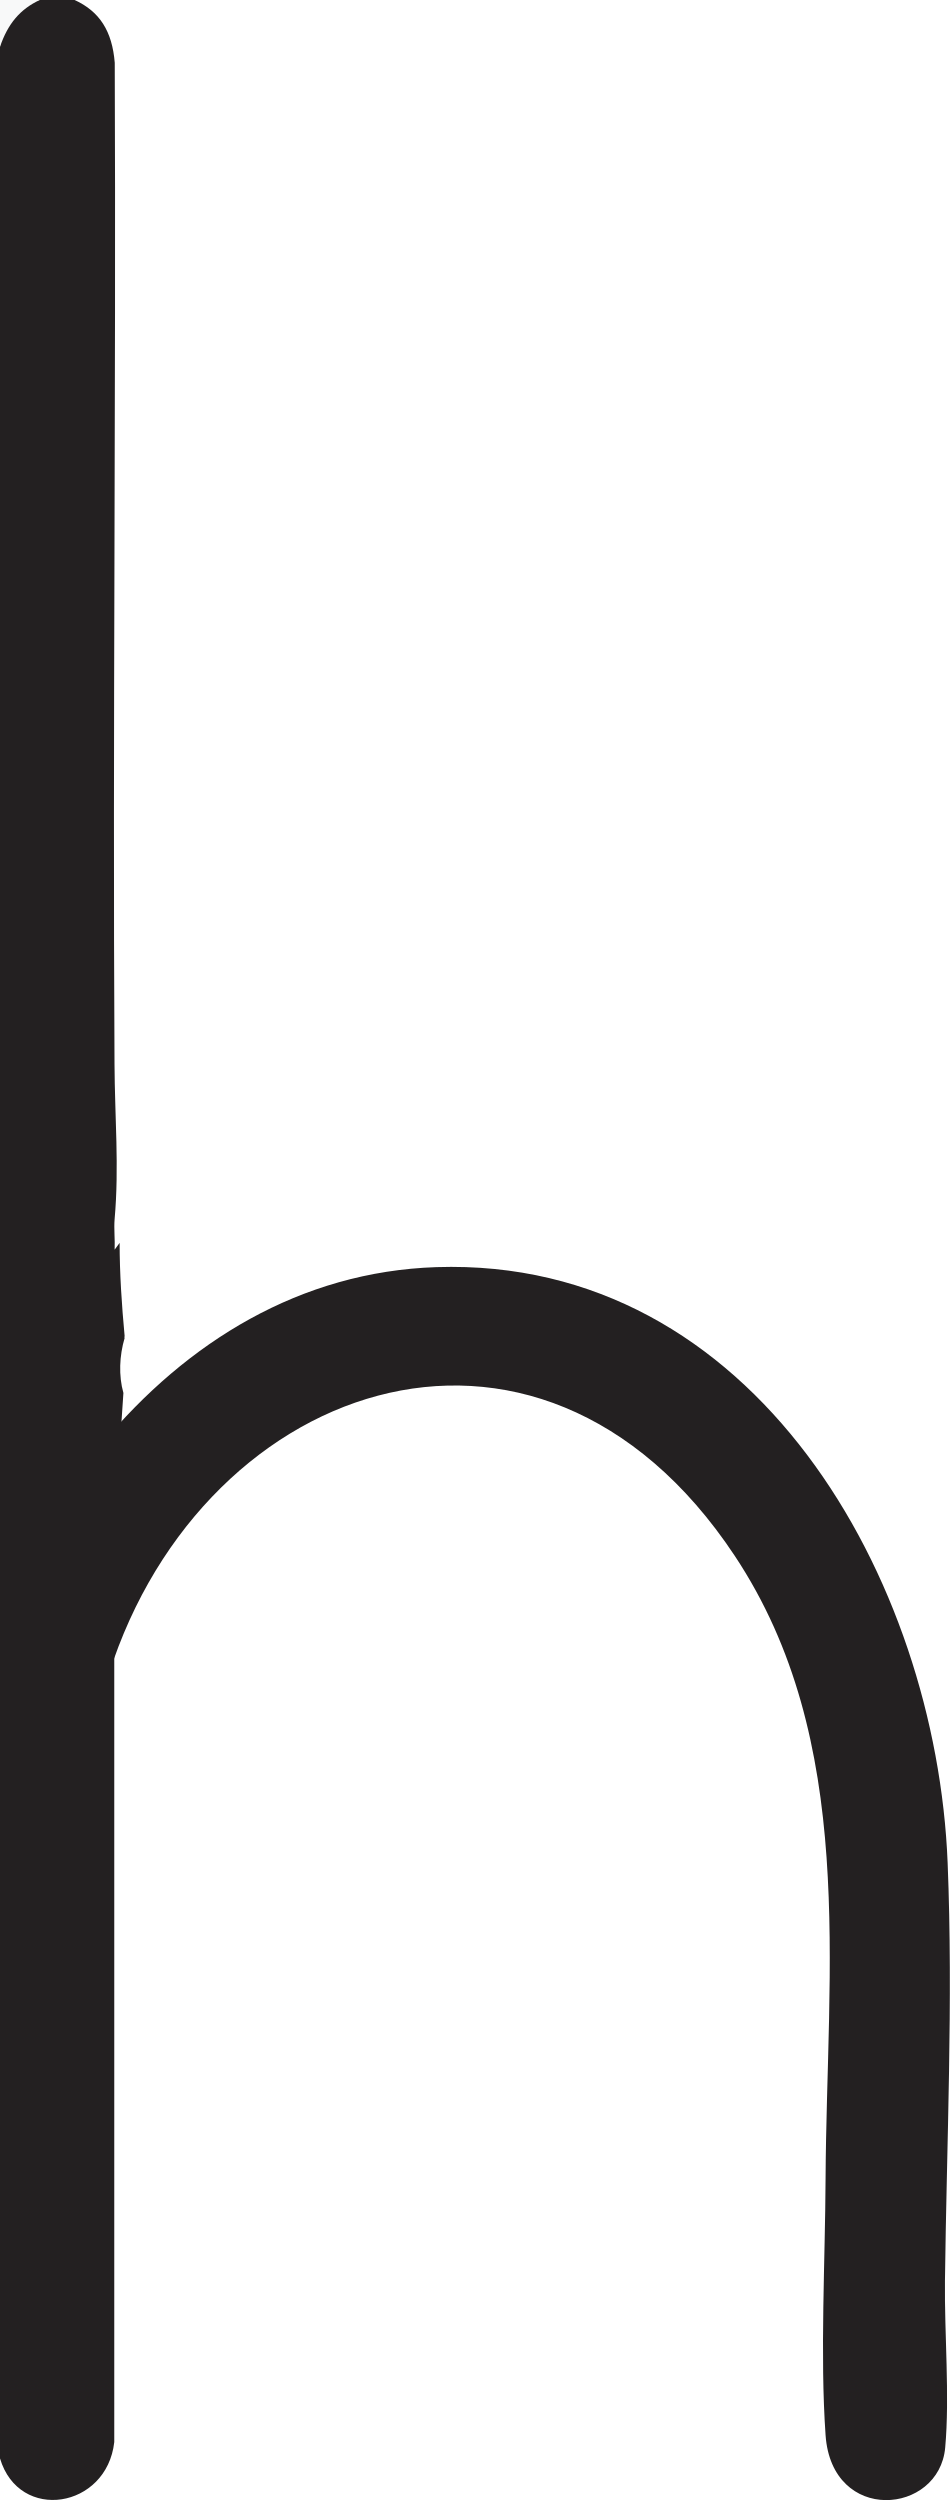
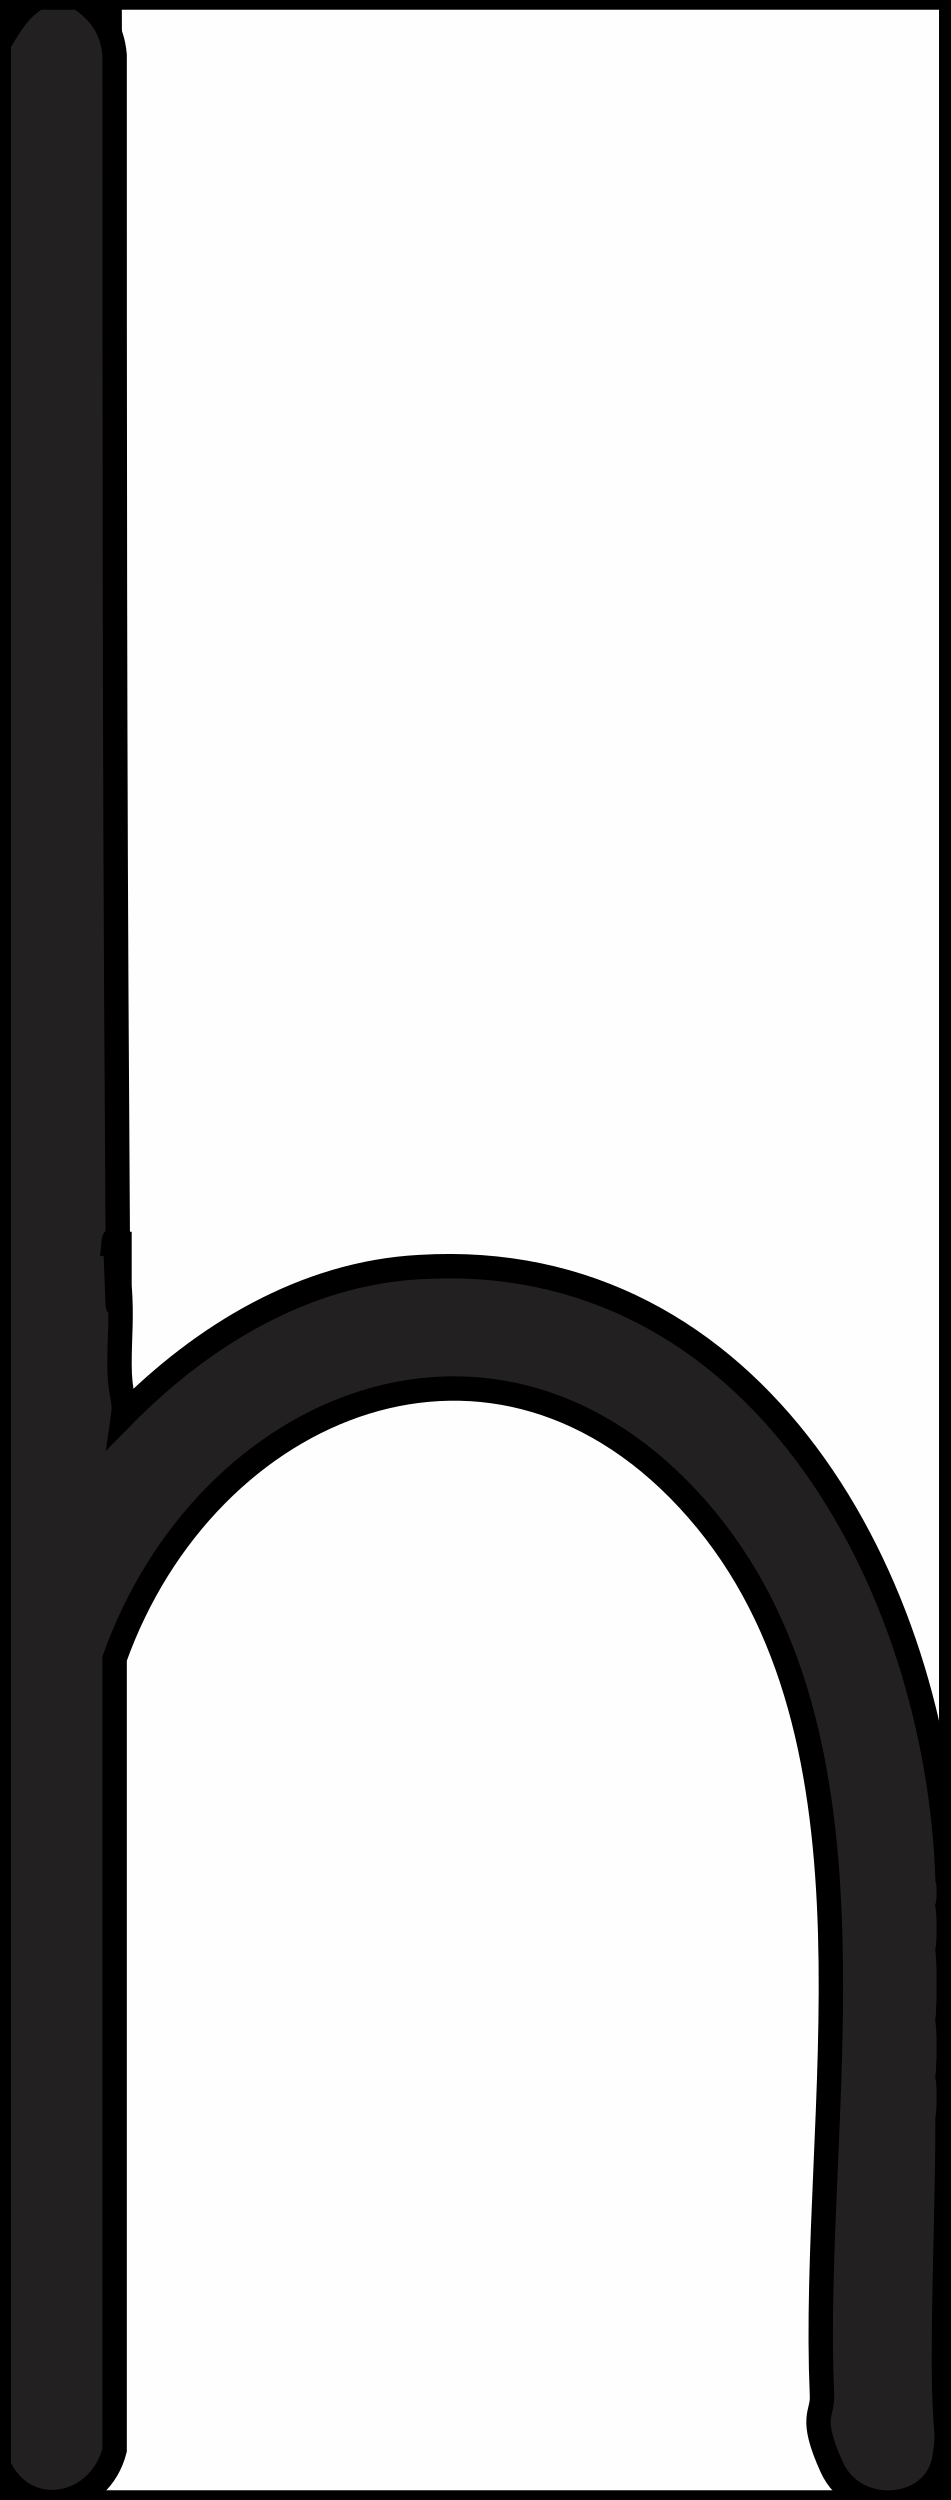
- <svg xmlns="http://www.w3.org/2000/svg" id="Layer_2" data-name="Layer 2" viewBox="0 0 77.91 205.01">
+ <svg xmlns="http://www.w3.org/2000/svg" id="Layer_2" version="1.1" viewBox="0 0 77.9 205">
  <defs>
    <style>
-       .cls-1 {
-         fill: #232021;
+       .st0 {
+         fill: #908f8f;
      }

-       .cls-2 {
-         fill: #f8f9f9;
+       .st0, .st1, .st2, .st3, .st4, .st5, .st6 {
+         stroke: #000;
+         stroke-miterlimit: 10;
+         stroke-width: 2px;
+       }
+ 
+       .st1 {
+         fill: #c6c5c6;
+       }
+ 
+       .st2 {
+         fill: #fefefe;
+       }
+ 
+       .st3 {
+         fill: #5a5859;
+       }
+ 
+       .st4 {
+         fill: #f4f5f5;
+       }
+ 
+       .st5 {
+         fill: #c8c7c8;
+       }
+ 
+       .st6 {
+         fill: #232021;
      }
    </style>
  </defs>
-   <g id="Layer_1-2" data-name="Layer 1">
-     <path class="cls-1" d="M8.58,138.43c7.13-24.96,35.41-35.37,51.67-10.85,10.06,15.16,7.54,33.78,7.45,51.08-.03,6.69-.46,14.47,0,21.03.51,7.33,9.32,6.54,9.81,1.02.38-4.21-.07-9.35-.02-13.68.14-11.33.68-22.92.22-34.27-.93-23.22-15.82-49.71-41.93-48.85-11.14.37-20.46,6.12-27.43,14.49.02-.37,0-.75-.01-1.13" />
-     <g>
-       <path class="cls-1" d="M10.22,109.73s0-.06,0-.09c-.06.15-.05.08,0-.07-.24-2.59-.41-5.15-.41-7.65-.14.18-.28.37-.41.56.04-.82-.07-1.7,0-2.52.38-4.27.01-8.4-.01-12.71-.15-27.36.13-54.74.02-82.1C9.2,2.55,8.17.94,6.12,0h-2.86C1.35.16.14,1.59,0,3.84v197.76c1.57,5.27,8.76,4.12,9.37-1.34v-73.19c.13-.55.27-1.1.41-1.65,0-.09-.02-.17-.02-.26-.15-3.67.11-7.29.36-10.93-.4-1.42-.33-3.05.1-4.51Z" />
-       <path class="cls-2" d="M3.26,0C1.65.75.64,1.95,0,3.84V0h3.26Z" />
-     </g>
-   </g>
+   <path class="st2" d="M6.5-.2h71.5v154.1c0,.2-.1.2-.2,0l-.5-1c-1.1-23.8-15.7-50.3-42.8-48.7-9.1.6-17.3,5.5-23.7,11.8-.6.5-.8.1-1.1-.4-.3-4.3-.3-8.7-.3-13.1-.4-.4-.5-.9-.4-1.5.2-32,0-64.3,0-96.4S7.8,1.3,6.6.5V-.2Z" />
+   <path class="st2" d="M0,201.9l.6.2c2.2,3.8,7.4,2.6,8.3-1.6v-64.9c8.7-23.9,36.1-31.8,51.6-8.8,7.4,11,8.3,24.9,8.2,37.7-.4,9.6-.6,19.2-.8,28.8,0,2,0,6.6.8,8.3,1.8,4.2,8.5,3.3,8.5-1.5,0-7.9,0-15.9.1-24s0-.9.2-1.4.2-.9.3-1.4c0-.2.1-.2.2,0v31.9H0v-3.4Z" />
+   <path class="st6" d="M6.5-.2c1.7,1.2,2.7,2.5,2.9,4.7,0,29.1,0,58.3.2,87.4s0,6.7-.3,10.1h.5c0,1,0,2.2,0,3.4.2,2.7,0,4,0,6.5s.5,2.8.3,4.2c6.5-6.6,14.9-11.7,24.3-12.2,27.7-1.7,42.5,25.9,43.3,50.2.2.7.2,1.5,0,2.2.2,1.2.2,2.4,0,3.6.2,1.9.2,3.9,0,5.8.2,1.5.2,3,0,4.6.2,1.1.2,2.2,0,3.4,0,6.6-.3,13.2-.3,19.8s.5,5.5,0,8.3c-.9,4.2-7.3,4.7-9.2.5s-.7-4.3-.8-5.9c-1-23,6.2-53.8-10.2-72.6-16.4-18.8-40.3-8.8-47.8,12.2v64.9c-1.2,4.8-7.3,6-9.5,1.3V3.4C.3,1.6,1.2,0,3.1-.2h3.4Z" />
+   <path class="st4" d="M3.1-.2C1.6.7.9,1.9,0,3.4V-.2h3.1Z" />
+   <path class="st3" d="M78,165.4c0,.2-.1.2-.2,0,0-1.9,0-3.8,0-5.8,0-.2.1-.2.2,0v5.8Z" />
+   <path class="st0" d="M78,170c0,.2-.1.2-.2,0,0-1.5,0-3,0-4.6h.2v4.6Z" />
+   <path class="st0" d="M78,159.6h-.2c0-1.2,0-2.4,0-3.6,0-.2.1-.2.2,0v3.6Z" />
+   <path class="st5" d="M78,173.3h-.2c0-1.1,0-2.2,0-3.4h.2v3.4Z" />
+   <path class="st1" d="M78,156h-.2c0-.7,0-1.4,0-2.2h.2v2.2Z" />
</svg>
